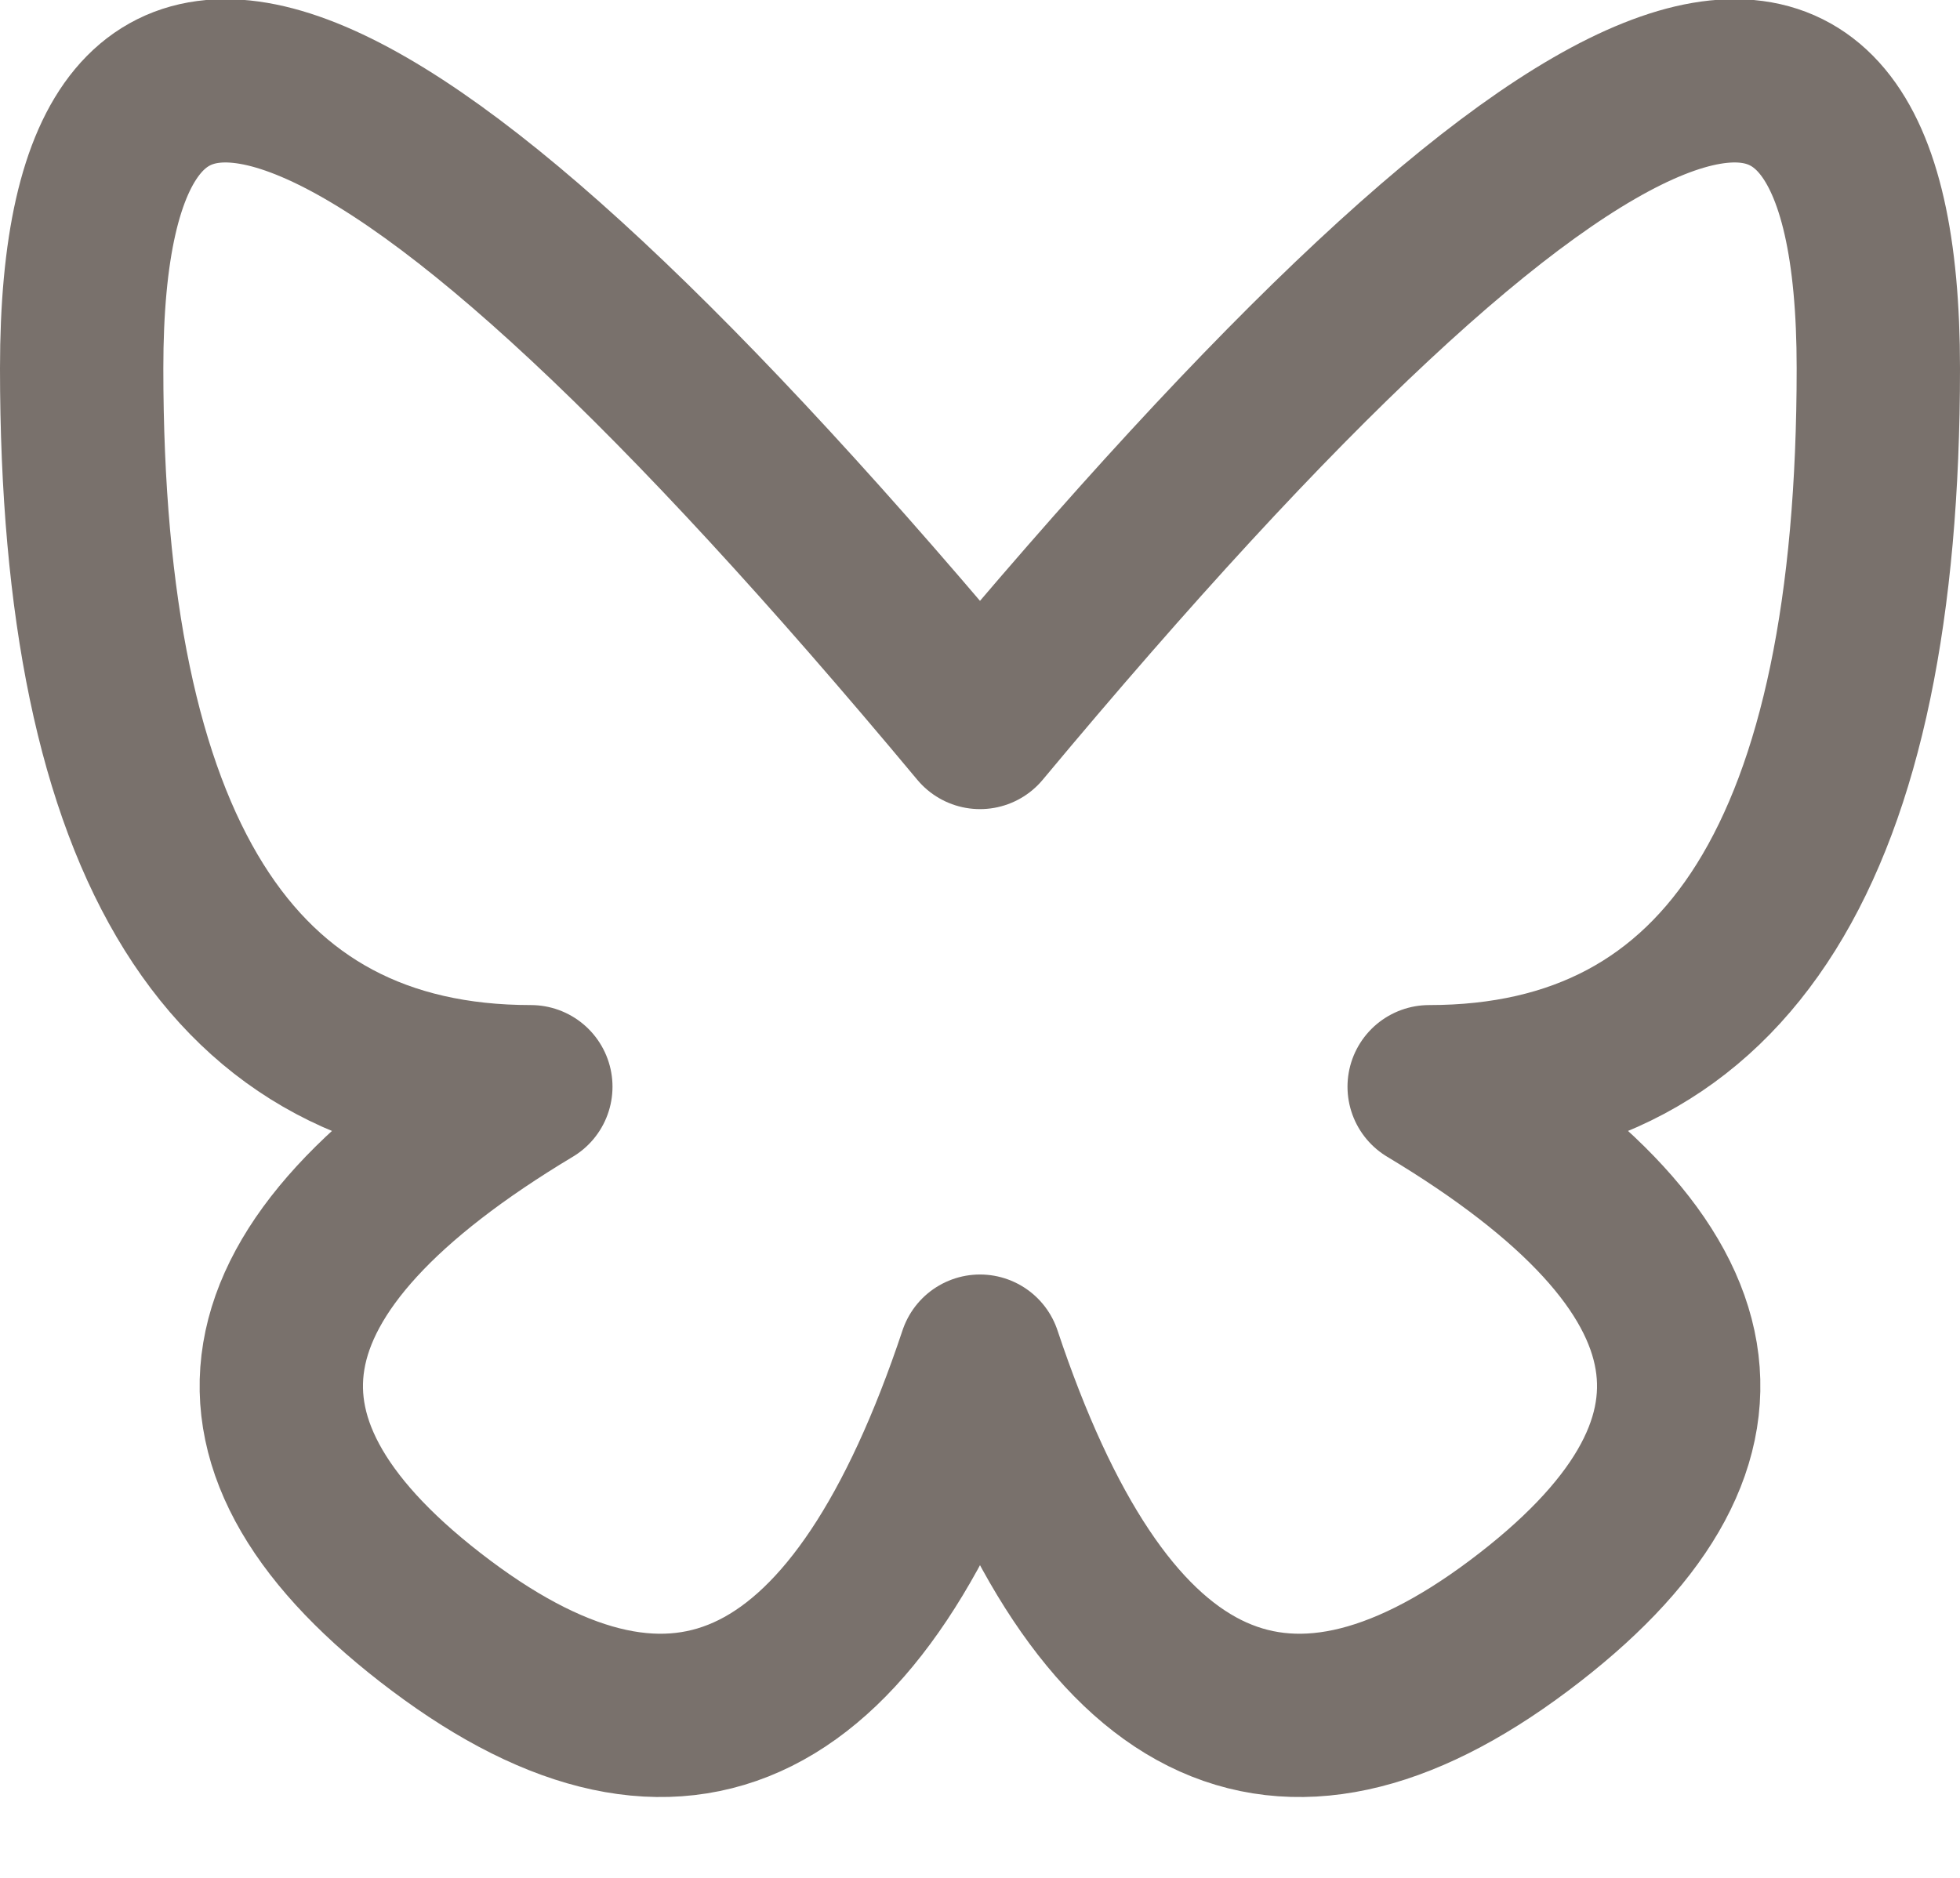
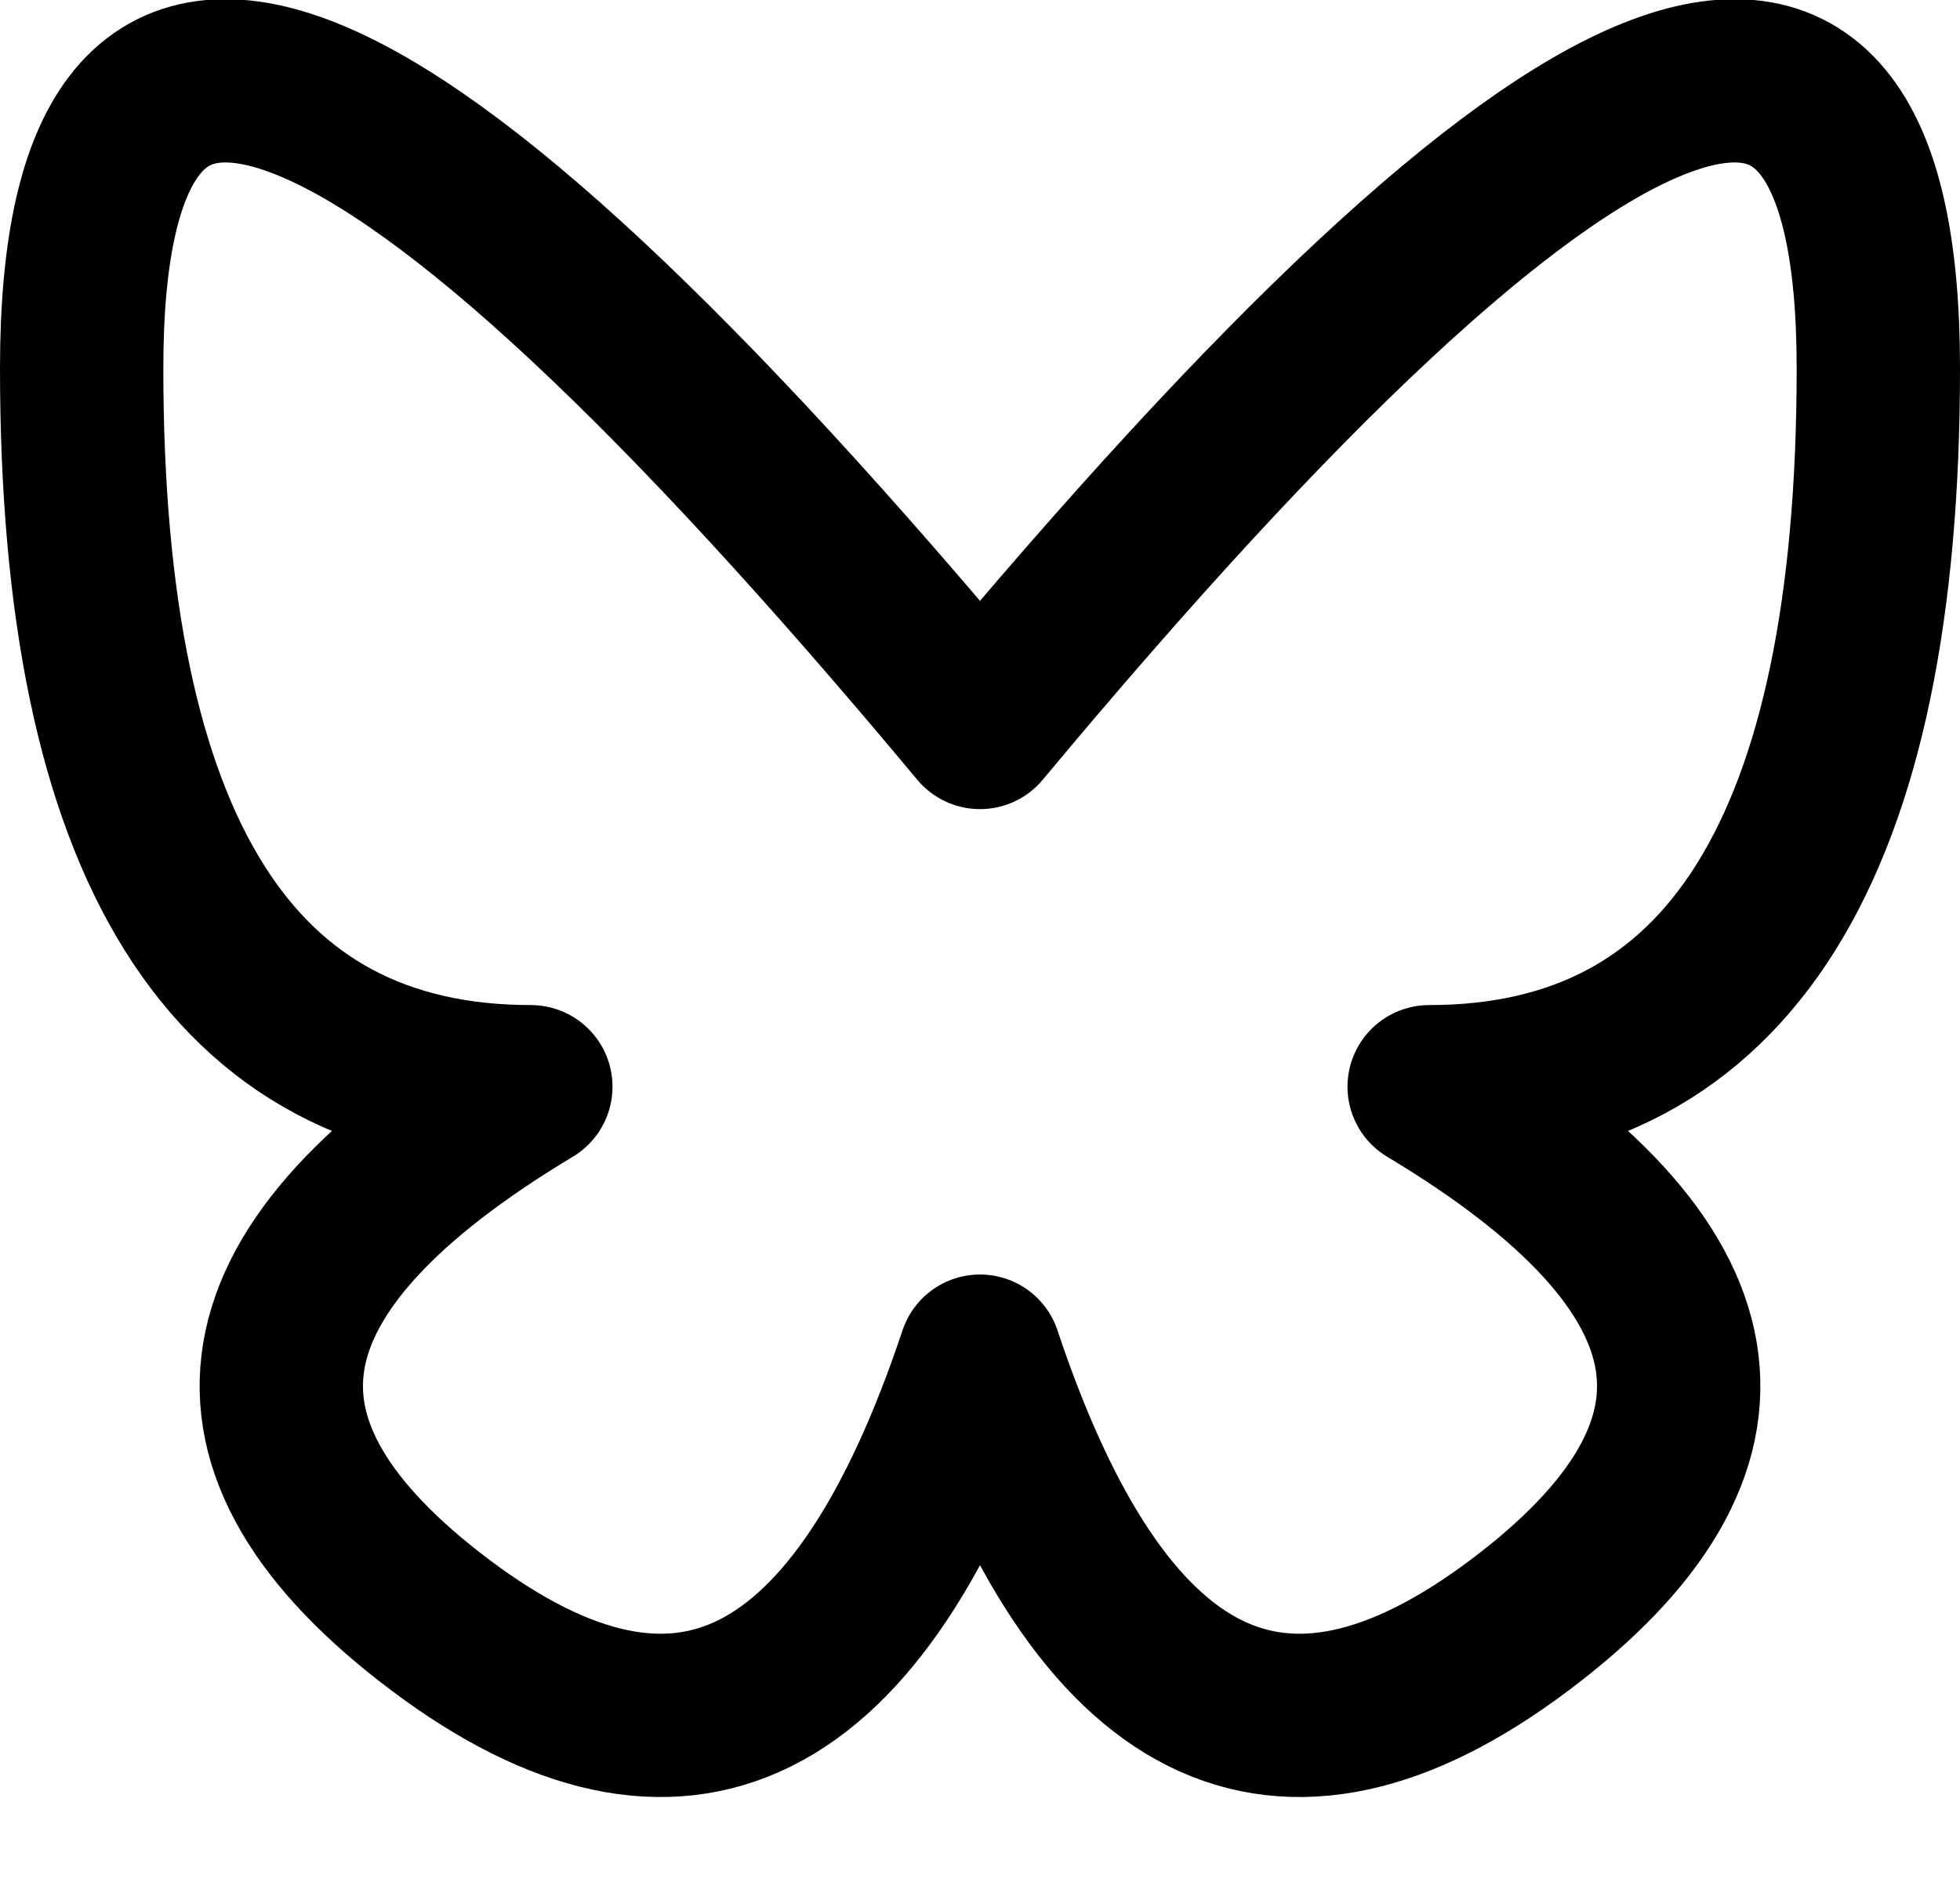
<svg xmlns="http://www.w3.org/2000/svg" width="24" height="23" viewBox="0 0 24 23" fill="none">
-   <path d="M12 8.91C4.667 0.11 1 -1.357 1 4.51C1 10.377 2.833 13.31 6.5 13.31C2.833 15.51 2.467 17.71 5.4 19.91C8.333 22.11 10.533 21.01 12 16.61C13.467 21.01 15.667 22.11 18.6 19.91C21.533 17.71 21.167 15.51 17.5 13.31C21.167 13.31 23 10.377 23 4.51C23 -1.357 19.333 0.11 12 8.91Z" stroke="#79716C" stroke-width="2" stroke-linecap="round" stroke-linejoin="round" />
+   <path d="M12 8.91C4.667 0.11 1 -1.357 1 4.51C1 10.377 2.833 13.31 6.5 13.31C2.833 15.51 2.467 17.71 5.4 19.91C8.333 22.11 10.533 21.01 12 16.61C13.467 21.01 15.667 22.11 18.6 19.91C21.533 17.71 21.167 15.51 17.5 13.31C21.167 13.31 23 10.377 23 4.51C23 -1.357 19.333 0.11 12 8.91Z" stroke="currentColor" stroke-width="2" stroke-linecap="round" stroke-linejoin="round" />
</svg>
